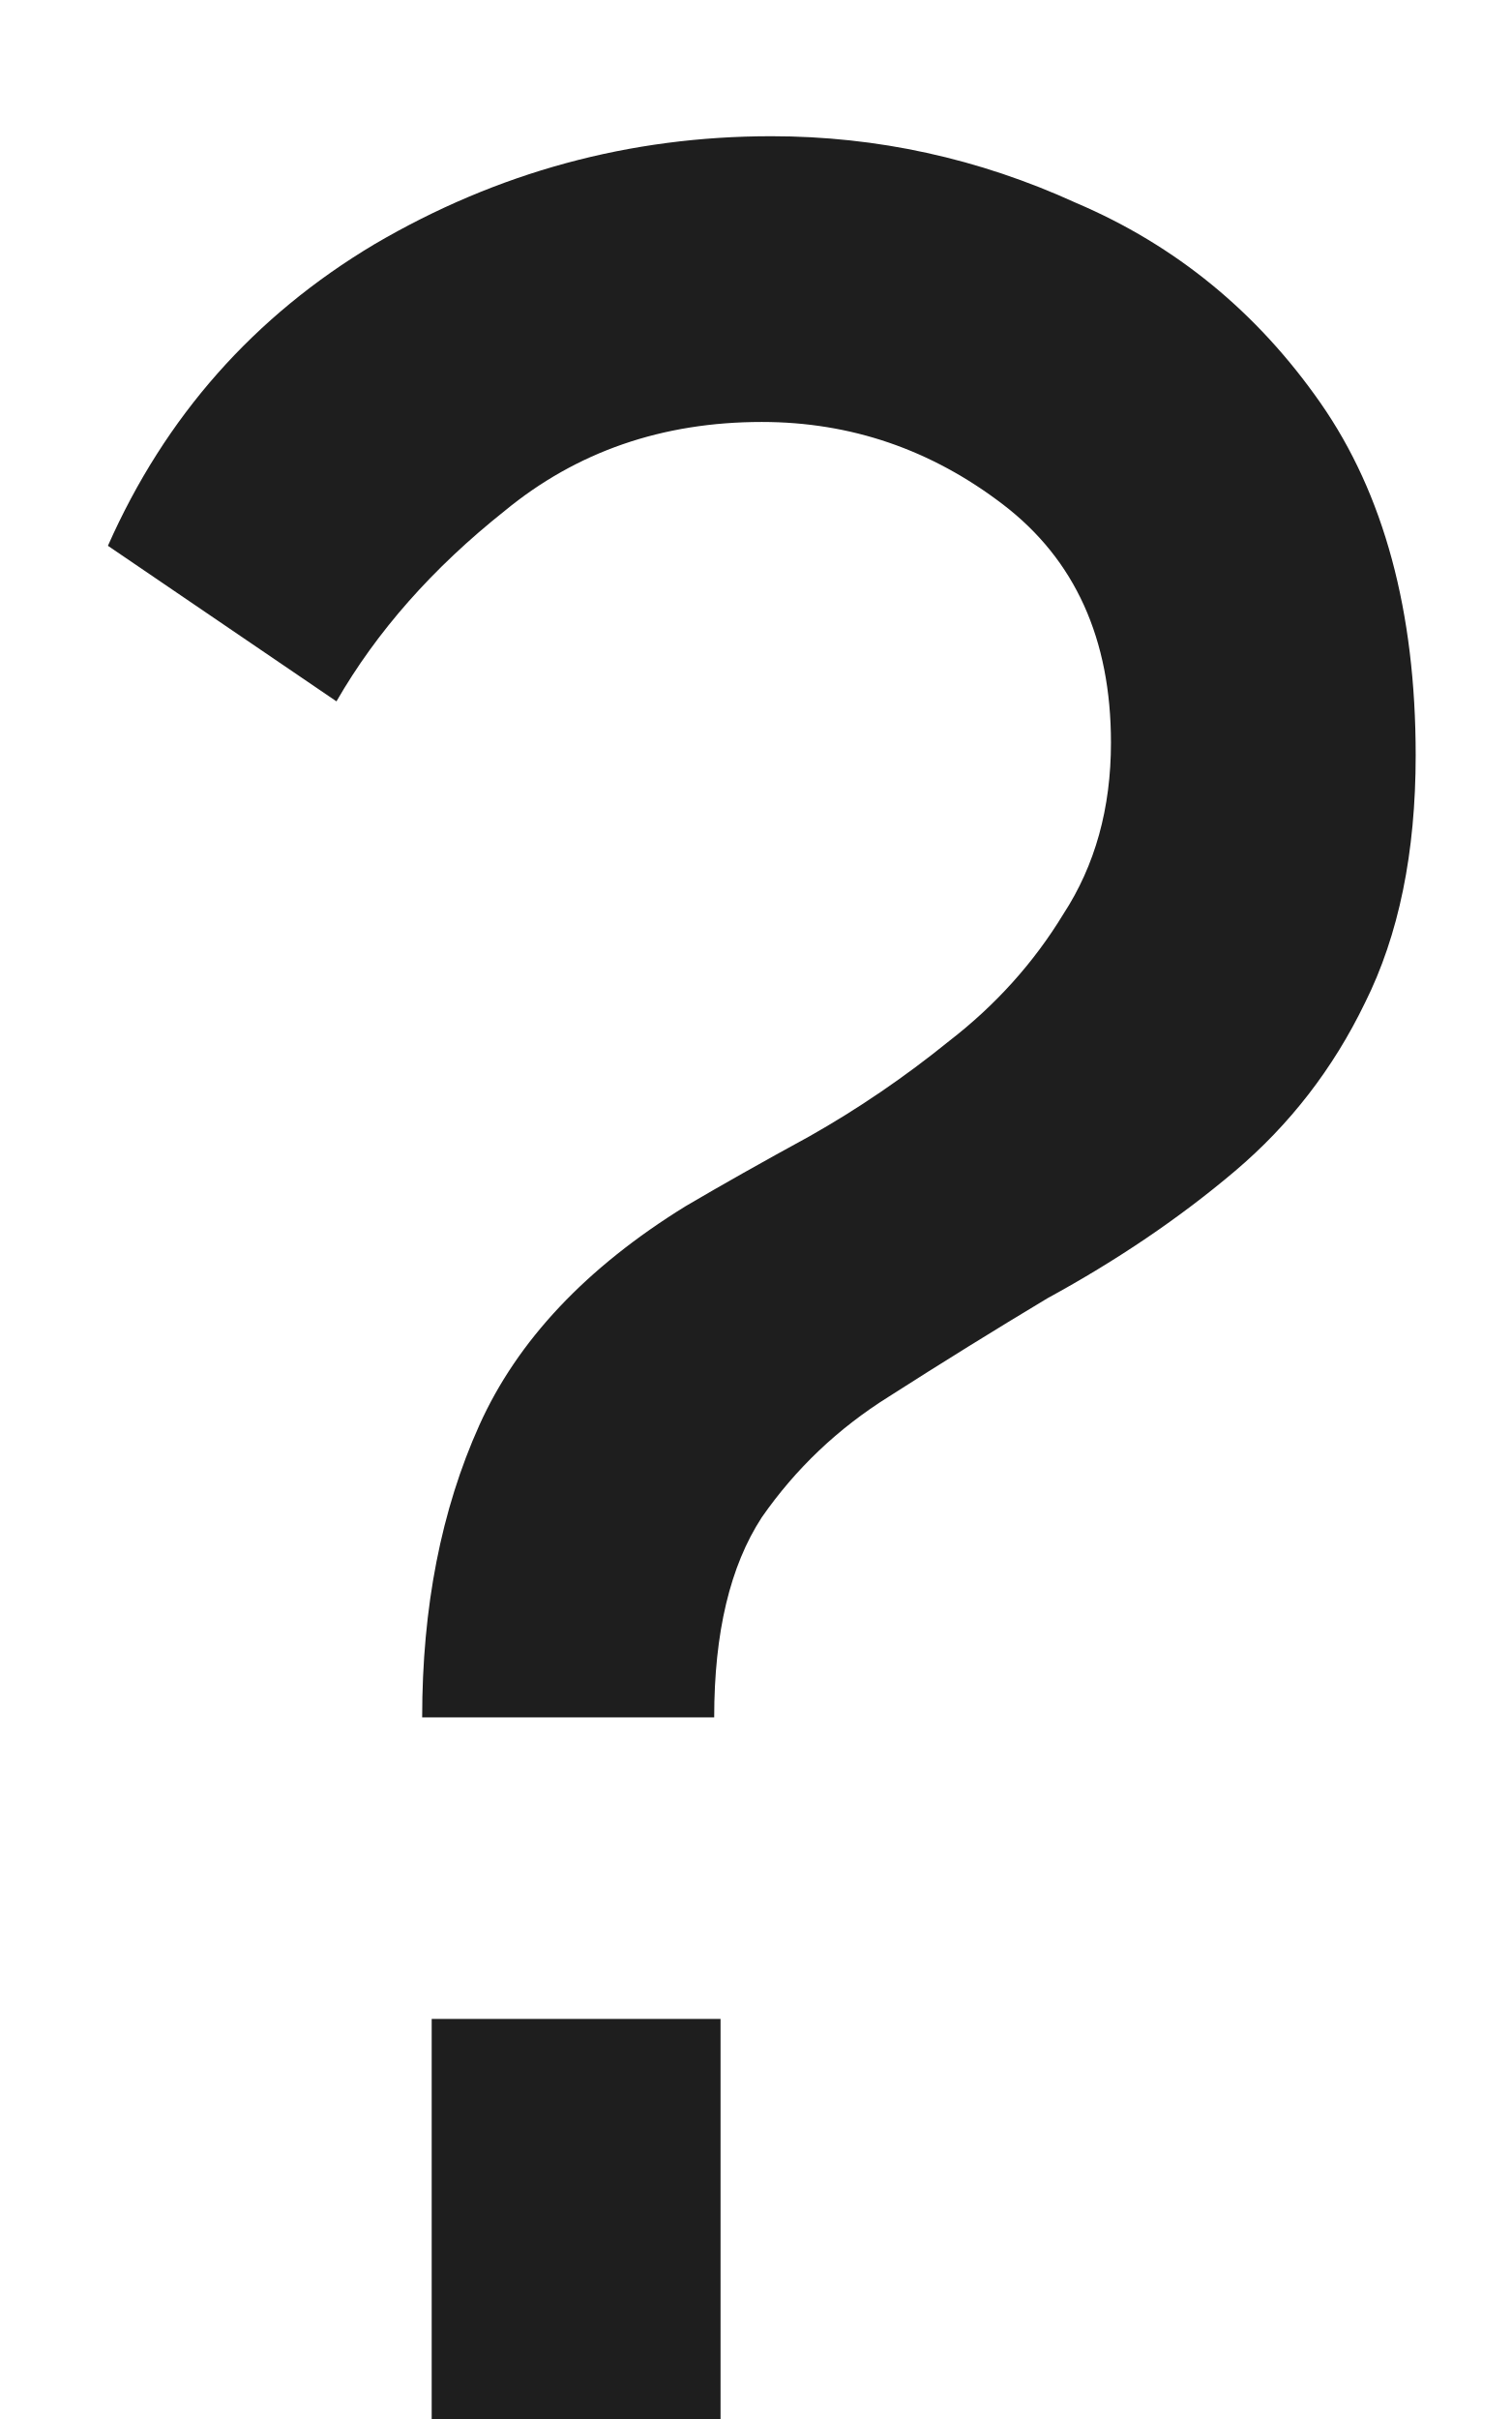
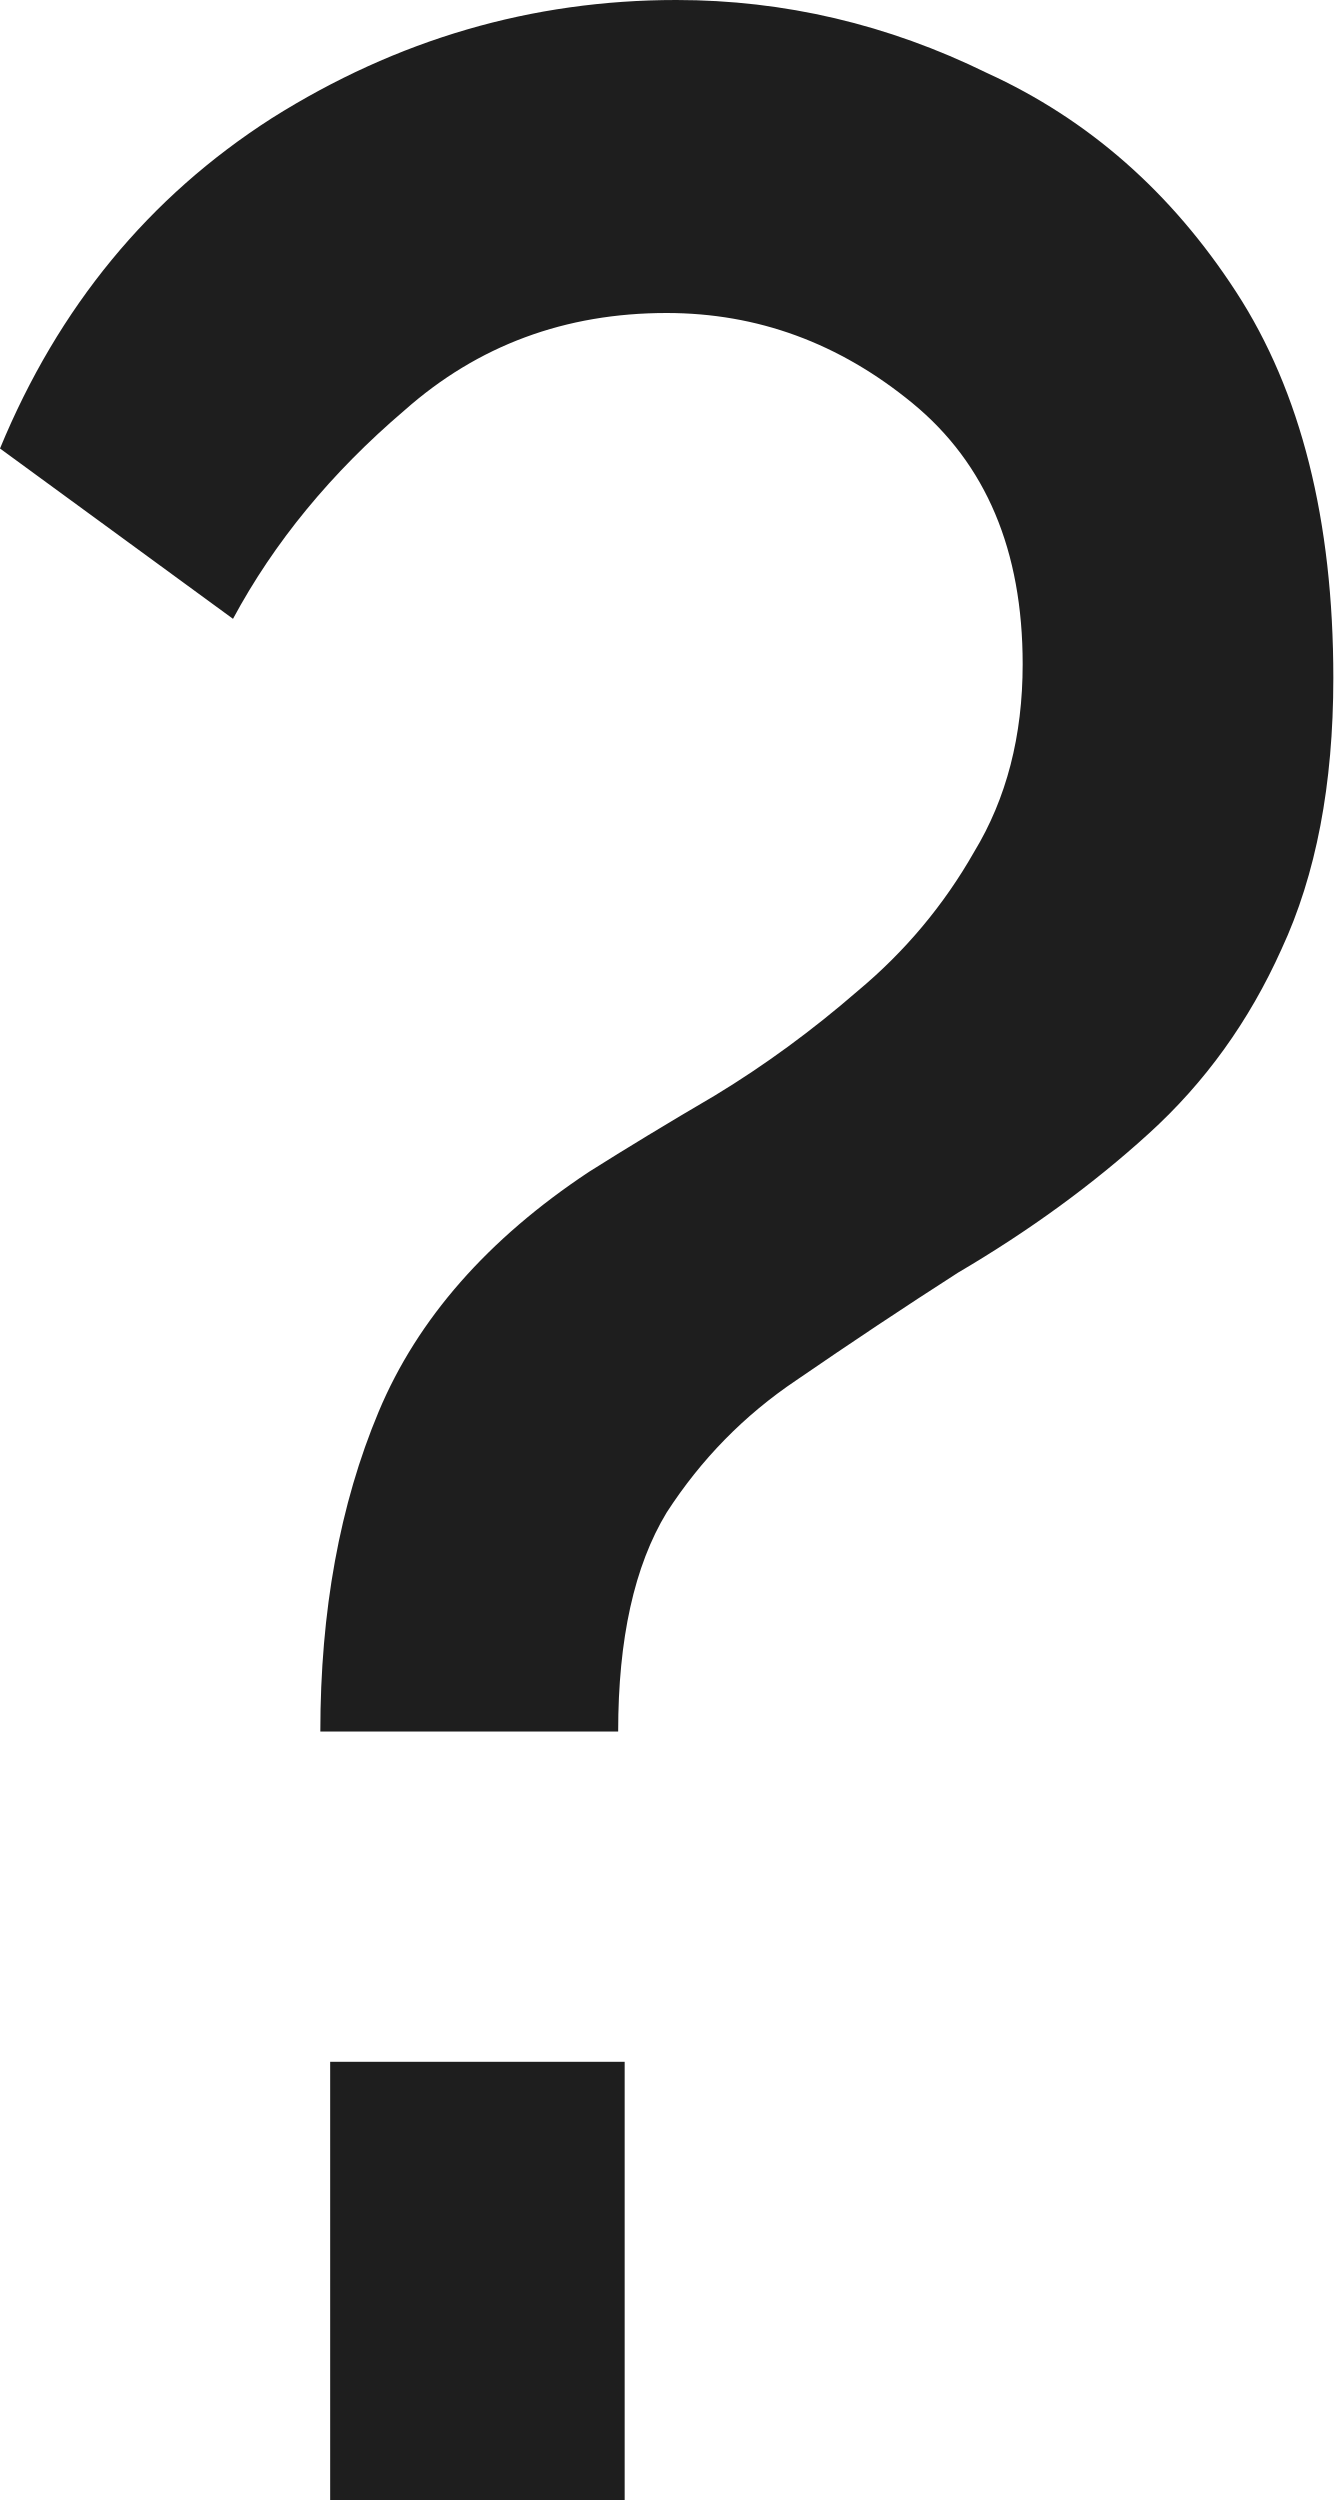
- <svg xmlns="http://www.w3.org/2000/svg" width="10" height="16" viewBox="0 0 10 16" fill="none">
-   <path d="M2.793 11.359C2.793 10.631 2.919 9.987 3.171 9.427C3.423 8.867 3.878 8.384 4.536 7.978C4.774 7.838 5.047 7.684 5.355 7.516C5.677 7.334 5.985 7.124 6.279 6.886C6.587 6.648 6.839 6.368 7.035 6.046C7.245 5.724 7.35 5.346 7.35 4.912C7.35 4.226 7.112 3.701 6.636 3.337C6.16 2.973 5.628 2.791 5.04 2.791C4.382 2.791 3.815 2.987 3.339 3.379C2.863 3.757 2.492 4.177 2.226 4.639L0.714 3.61C1.092 2.756 1.68 2.091 2.478 1.615C3.29 1.139 4.165 0.901 5.103 0.901C5.803 0.901 6.475 1.048 7.119 1.342C7.777 1.622 8.316 2.063 8.736 2.665C9.156 3.267 9.366 4.044 9.366 4.996C9.366 5.64 9.254 6.186 9.03 6.634C8.82 7.068 8.533 7.439 8.169 7.747C7.805 8.055 7.392 8.335 6.93 8.587C6.58 8.797 6.23 9.014 5.88 9.238C5.544 9.448 5.264 9.714 5.04 10.036C4.83 10.358 4.725 10.799 4.725 11.359H2.793ZM2.856 16V13.354H4.767V16H2.856Z" fill="#1E1E1E" />
+ <svg xmlns="http://www.w3.org/2000/svg" width="8" height="15" viewBox="0 0 8 15" fill="none">
+   <path d="M1.922 10.389C1.922 9.666 2.039 9.026 2.272 8.47C2.505 7.914 2.926 7.434 3.534 7.031C3.754 6.892 4.006 6.739 4.291 6.572C4.589 6.391 4.874 6.182 5.146 5.946C5.43 5.709 5.663 5.431 5.845 5.111C6.039 4.791 6.136 4.416 6.136 3.985C6.136 3.303 5.916 2.782 5.476 2.42C5.036 2.058 4.544 1.878 4 1.878C3.392 1.878 2.867 2.072 2.427 2.462C1.987 2.837 1.644 3.255 1.398 3.713L0 2.691C0.35 1.843 0.893 1.182 1.631 0.709C2.382 0.236 3.191 0 4.058 0C4.705 0 5.327 0.146 5.922 0.438C6.531 0.716 7.029 1.154 7.417 1.752C7.806 2.35 8 3.122 8 4.068C8 4.708 7.896 5.25 7.689 5.695C7.495 6.127 7.23 6.495 6.893 6.801C6.557 7.107 6.175 7.385 5.748 7.636C5.424 7.844 5.1 8.06 4.777 8.282C4.466 8.491 4.207 8.755 4 9.075C3.806 9.395 3.709 9.833 3.709 10.389H1.922ZM1.981 15V12.371H3.748V15H1.981Z" fill="#1E1E1E" />
</svg>
